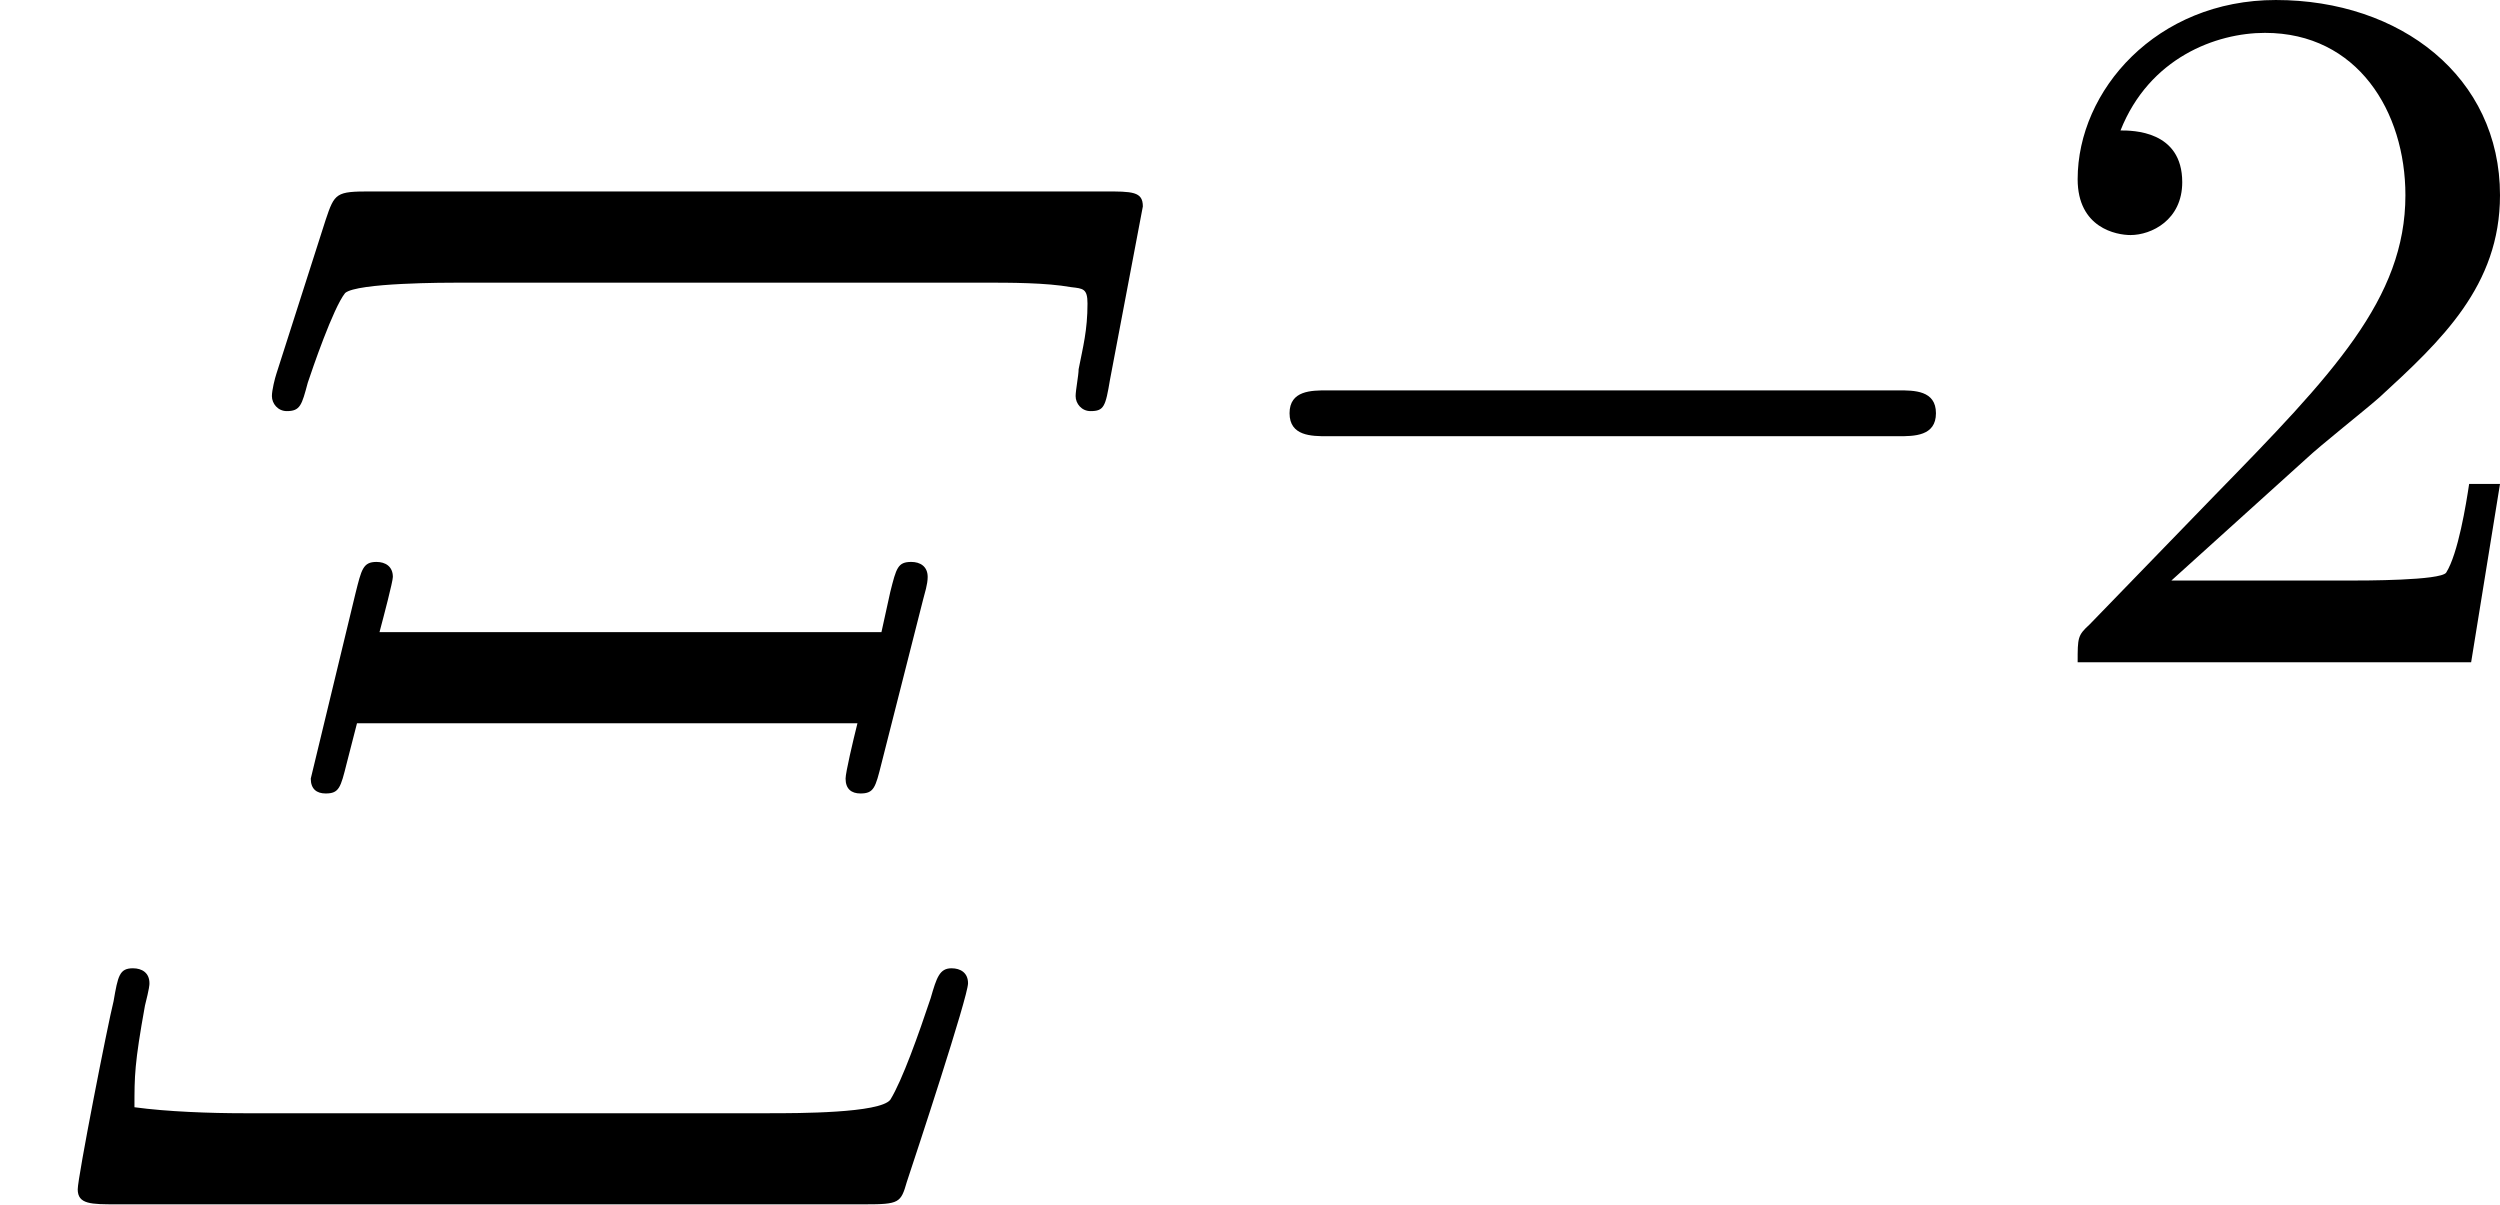
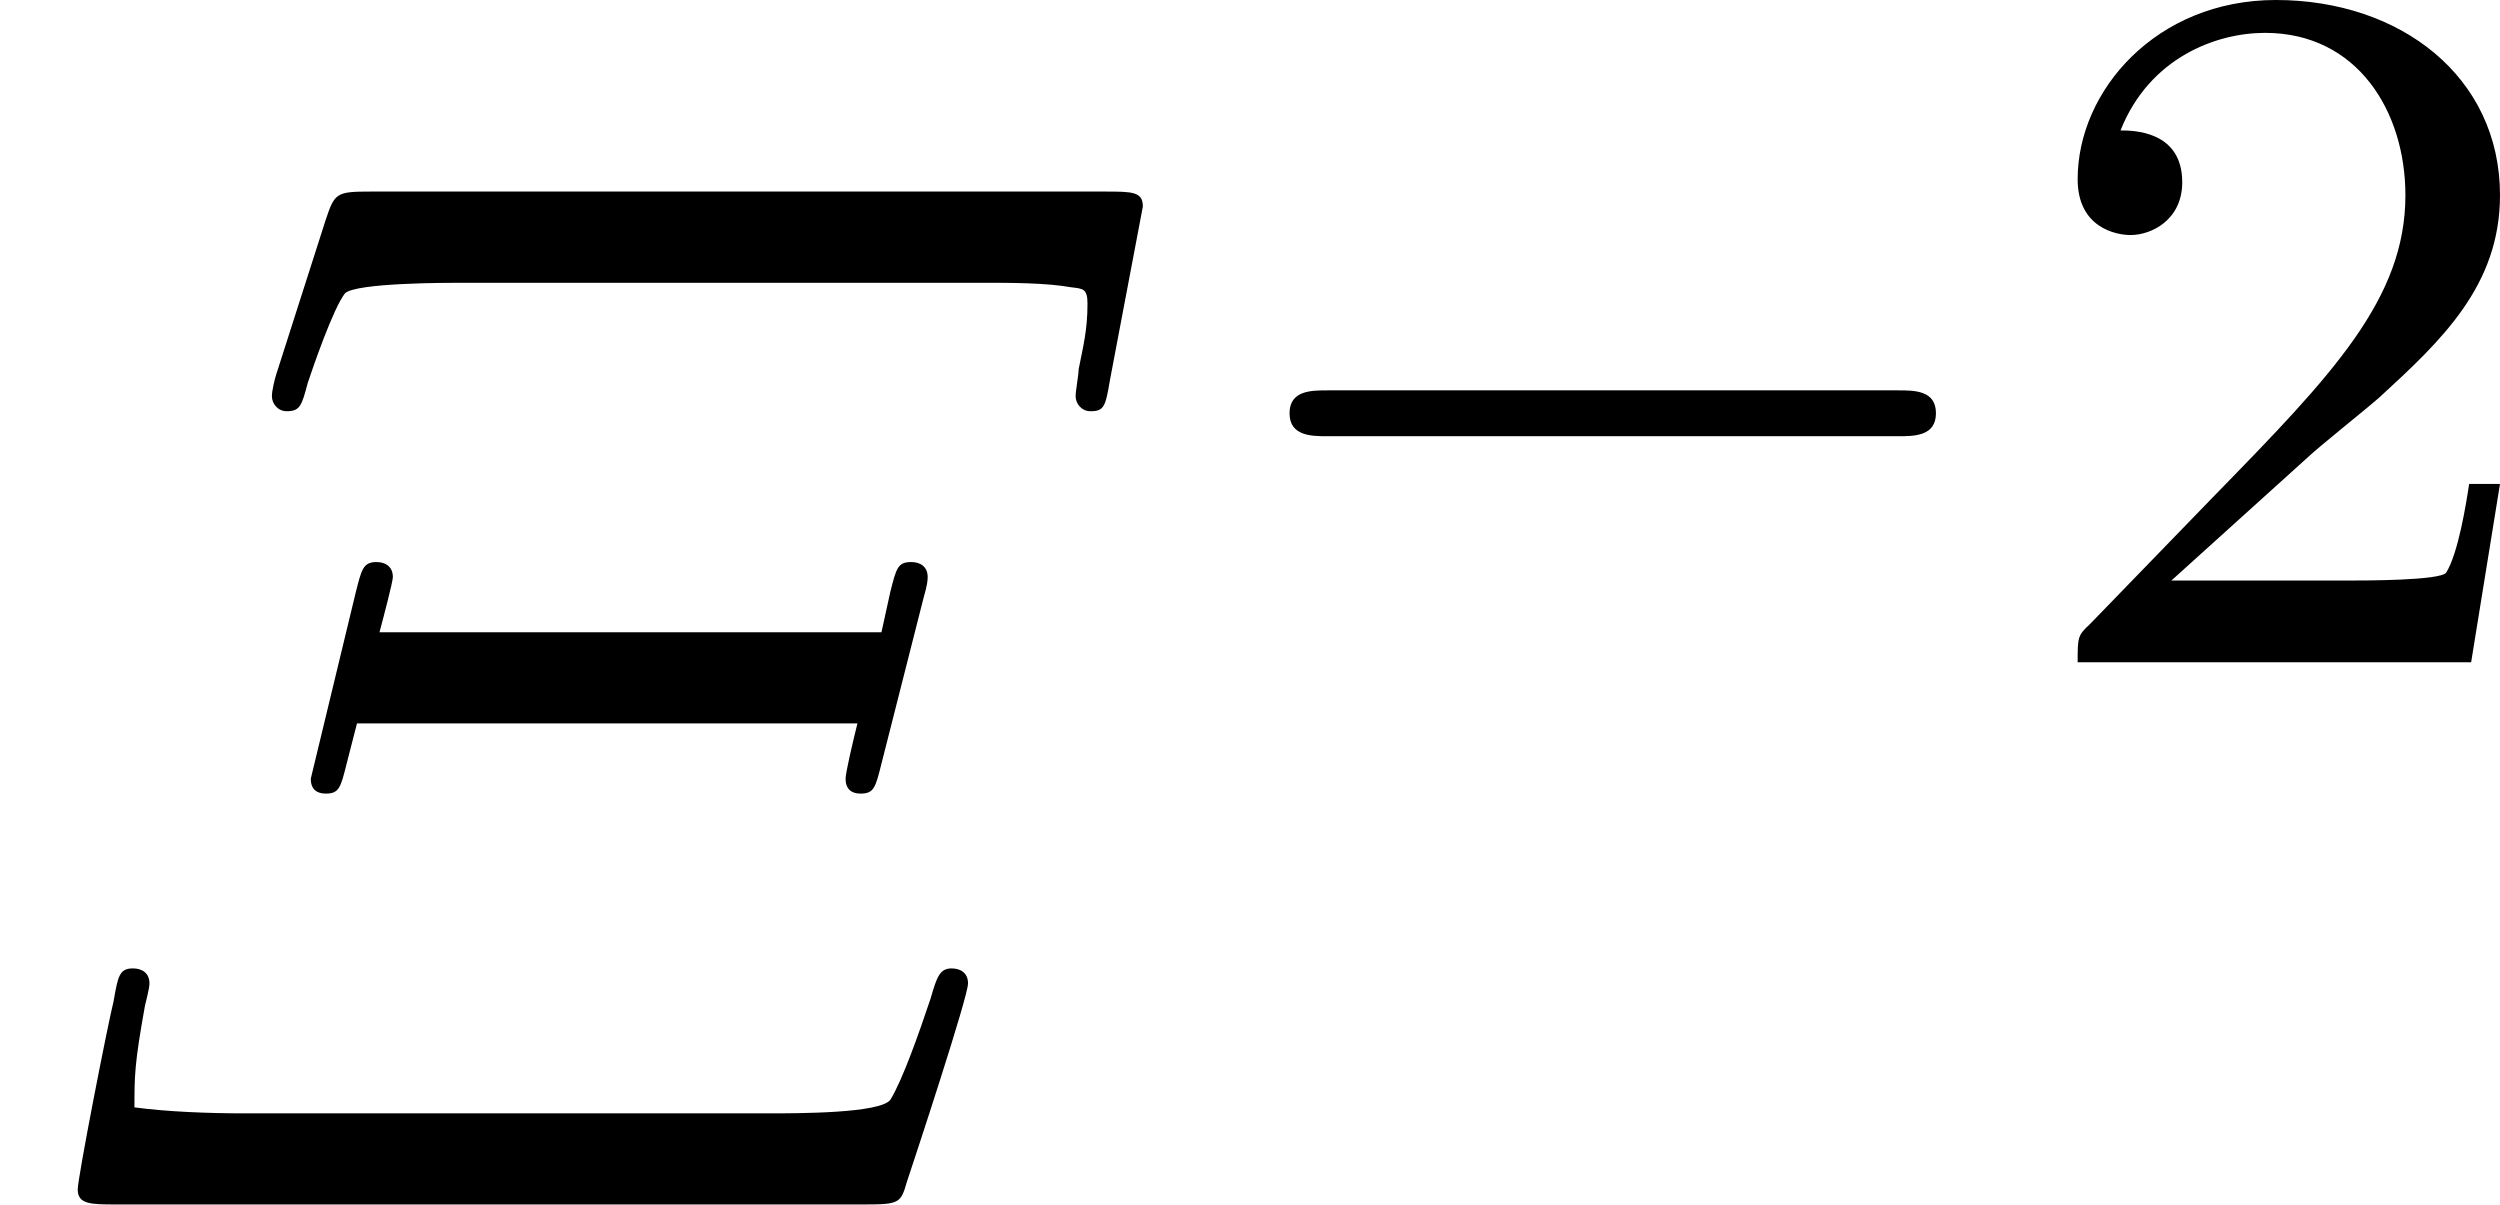
- <svg xmlns="http://www.w3.org/2000/svg" xmlns:xlink="http://www.w3.org/1999/xlink" version="1.1" width="20.007pt" height="9.639pt" viewBox="22.279 602.73 20.007 9.639">
+ <svg xmlns="http://www.w3.org/2000/svg" xmlns:xlink="http://www.w3.org/1999/xlink" version="1.1" width="20.007pt" height="9.639pt" viewBox="22.279 72.703 20.007 9.639">
  <defs>
+     <path id="g14-50" d="M2.248-1.626C2.375-1.745 2.71-2.008 2.837-2.12C3.332-2.574 3.802-3.013 3.802-3.738C3.802-4.686 3.005-5.3 2.008-5.3C1.052-5.3 .422-4.575 .422-3.866C.422-3.475 .733-3.419 .845-3.419C1.012-3.419 1.259-3.539 1.259-3.842C1.259-4.256 .861-4.256 .765-4.256C.996-4.838 1.53-5.037 1.921-5.037C2.662-5.037 3.045-4.407 3.045-3.738C3.045-2.909 2.463-2.303 1.522-1.339L.518-.303C.422-.215 .422-.199 .422 0H3.571L3.802-1.427H3.555C3.531-1.267 3.467-.869 3.371-.717C3.324-.654 2.718-.654 2.59-.654H1.172L2.248-1.626Z" />
    <path id="g10-0" d="M5.571-1.809C5.699-1.809 5.874-1.809 5.874-1.993S5.699-2.176 5.571-2.176H1.004C.877-2.176 .701-2.176 .701-1.993S.877-1.809 1.004-1.809H5.571Z" />
-     <path id="g14-50" d="M2.248-1.626C2.375-1.745 2.71-2.008 2.837-2.12C3.332-2.574 3.802-3.013 3.802-3.738C3.802-4.686 3.005-5.3 2.008-5.3C1.052-5.3 .422-4.575 .422-3.866C.422-3.475 .733-3.419 .845-3.419C1.012-3.419 1.259-3.539 1.259-3.842C1.259-4.256 .861-4.256 .765-4.256C.996-4.838 1.53-5.037 1.921-5.037C2.662-5.037 3.045-4.407 3.045-3.738C3.045-2.909 2.463-2.303 1.522-1.339L.518-.303C.422-.215 .422-.199 .422 0H3.571L3.802-1.427H3.555C3.531-1.267 3.467-.869 3.371-.717C3.324-.654 2.718-.654 2.59-.654H1.172L2.248-1.626Z" />
    <path id="g13-4" d="M9.146-7.986C9.146-8.106 9.062-8.106 8.835-8.106H2.965C2.69-8.106 2.678-8.094 2.606-7.878L2.212-6.647C2.2-6.611 2.176-6.516 2.176-6.468C2.176-6.408 2.224-6.348 2.295-6.348C2.403-6.348 2.415-6.396 2.463-6.575C2.499-6.683 2.666-7.173 2.762-7.293C2.857-7.376 3.575-7.376 3.682-7.376H7.855C8.094-7.376 8.369-7.376 8.572-7.34C8.667-7.329 8.703-7.329 8.703-7.209C8.703-6.994 8.667-6.862 8.632-6.683C8.632-6.635 8.608-6.516 8.608-6.468C8.608-6.408 8.656-6.348 8.727-6.348C8.835-6.348 8.847-6.384 8.883-6.599L9.146-7.986ZM1.949-.729C1.686-.729 1.339-.741 1.076-.777C1.076-1.028 1.076-1.124 1.16-1.59C1.196-1.733 1.196-1.757 1.196-1.769C1.196-1.853 1.136-1.889 1.064-1.889C.956-1.889 .944-1.829 .909-1.626C.861-1.435 .622-.215 .622-.12C.622 0 .729 0 .933 0H6.922C7.197 0 7.209-.012 7.257-.179C7.329-.395 7.747-1.662 7.747-1.769C7.747-1.853 7.687-1.889 7.615-1.889C7.52-1.889 7.496-1.817 7.448-1.65C7.352-1.363 7.221-.992 7.125-.837C7.042-.729 6.384-.729 6.157-.729H1.949ZM2.487-3.407C2.487-3.324 2.534-3.288 2.606-3.288C2.714-3.288 2.726-3.335 2.774-3.527L2.857-3.85H6.862C6.826-3.706 6.767-3.455 6.767-3.407C6.767-3.324 6.814-3.288 6.886-3.288C6.994-3.288 7.006-3.335 7.054-3.527L7.388-4.842C7.4-4.89 7.424-4.961 7.424-5.021C7.424-5.105 7.364-5.141 7.293-5.141C7.185-5.141 7.173-5.093 7.125-4.902L7.054-4.579H3.037C3.072-4.71 3.144-4.985 3.144-5.021C3.144-5.105 3.084-5.141 3.013-5.141C2.905-5.141 2.893-5.081 2.845-4.89L2.487-3.407Z" />
  </defs>
  <g id="page1">
-     <use x="22.279" y="612.368" xlink:href="#g13-4" />
-     <use x="31.898" y="608.03" xlink:href="#g10-0" />
-     <use x="38.484" y="608.03" xlink:href="#g14-50" />
+     <use x="22.279" y="82.342" xlink:href="#g13-4" />
+     <use x="31.898" y="78.003" xlink:href="#g10-0" />
+     <use x="38.484" y="78.003" xlink:href="#g14-50" />
  </g>
</svg>
